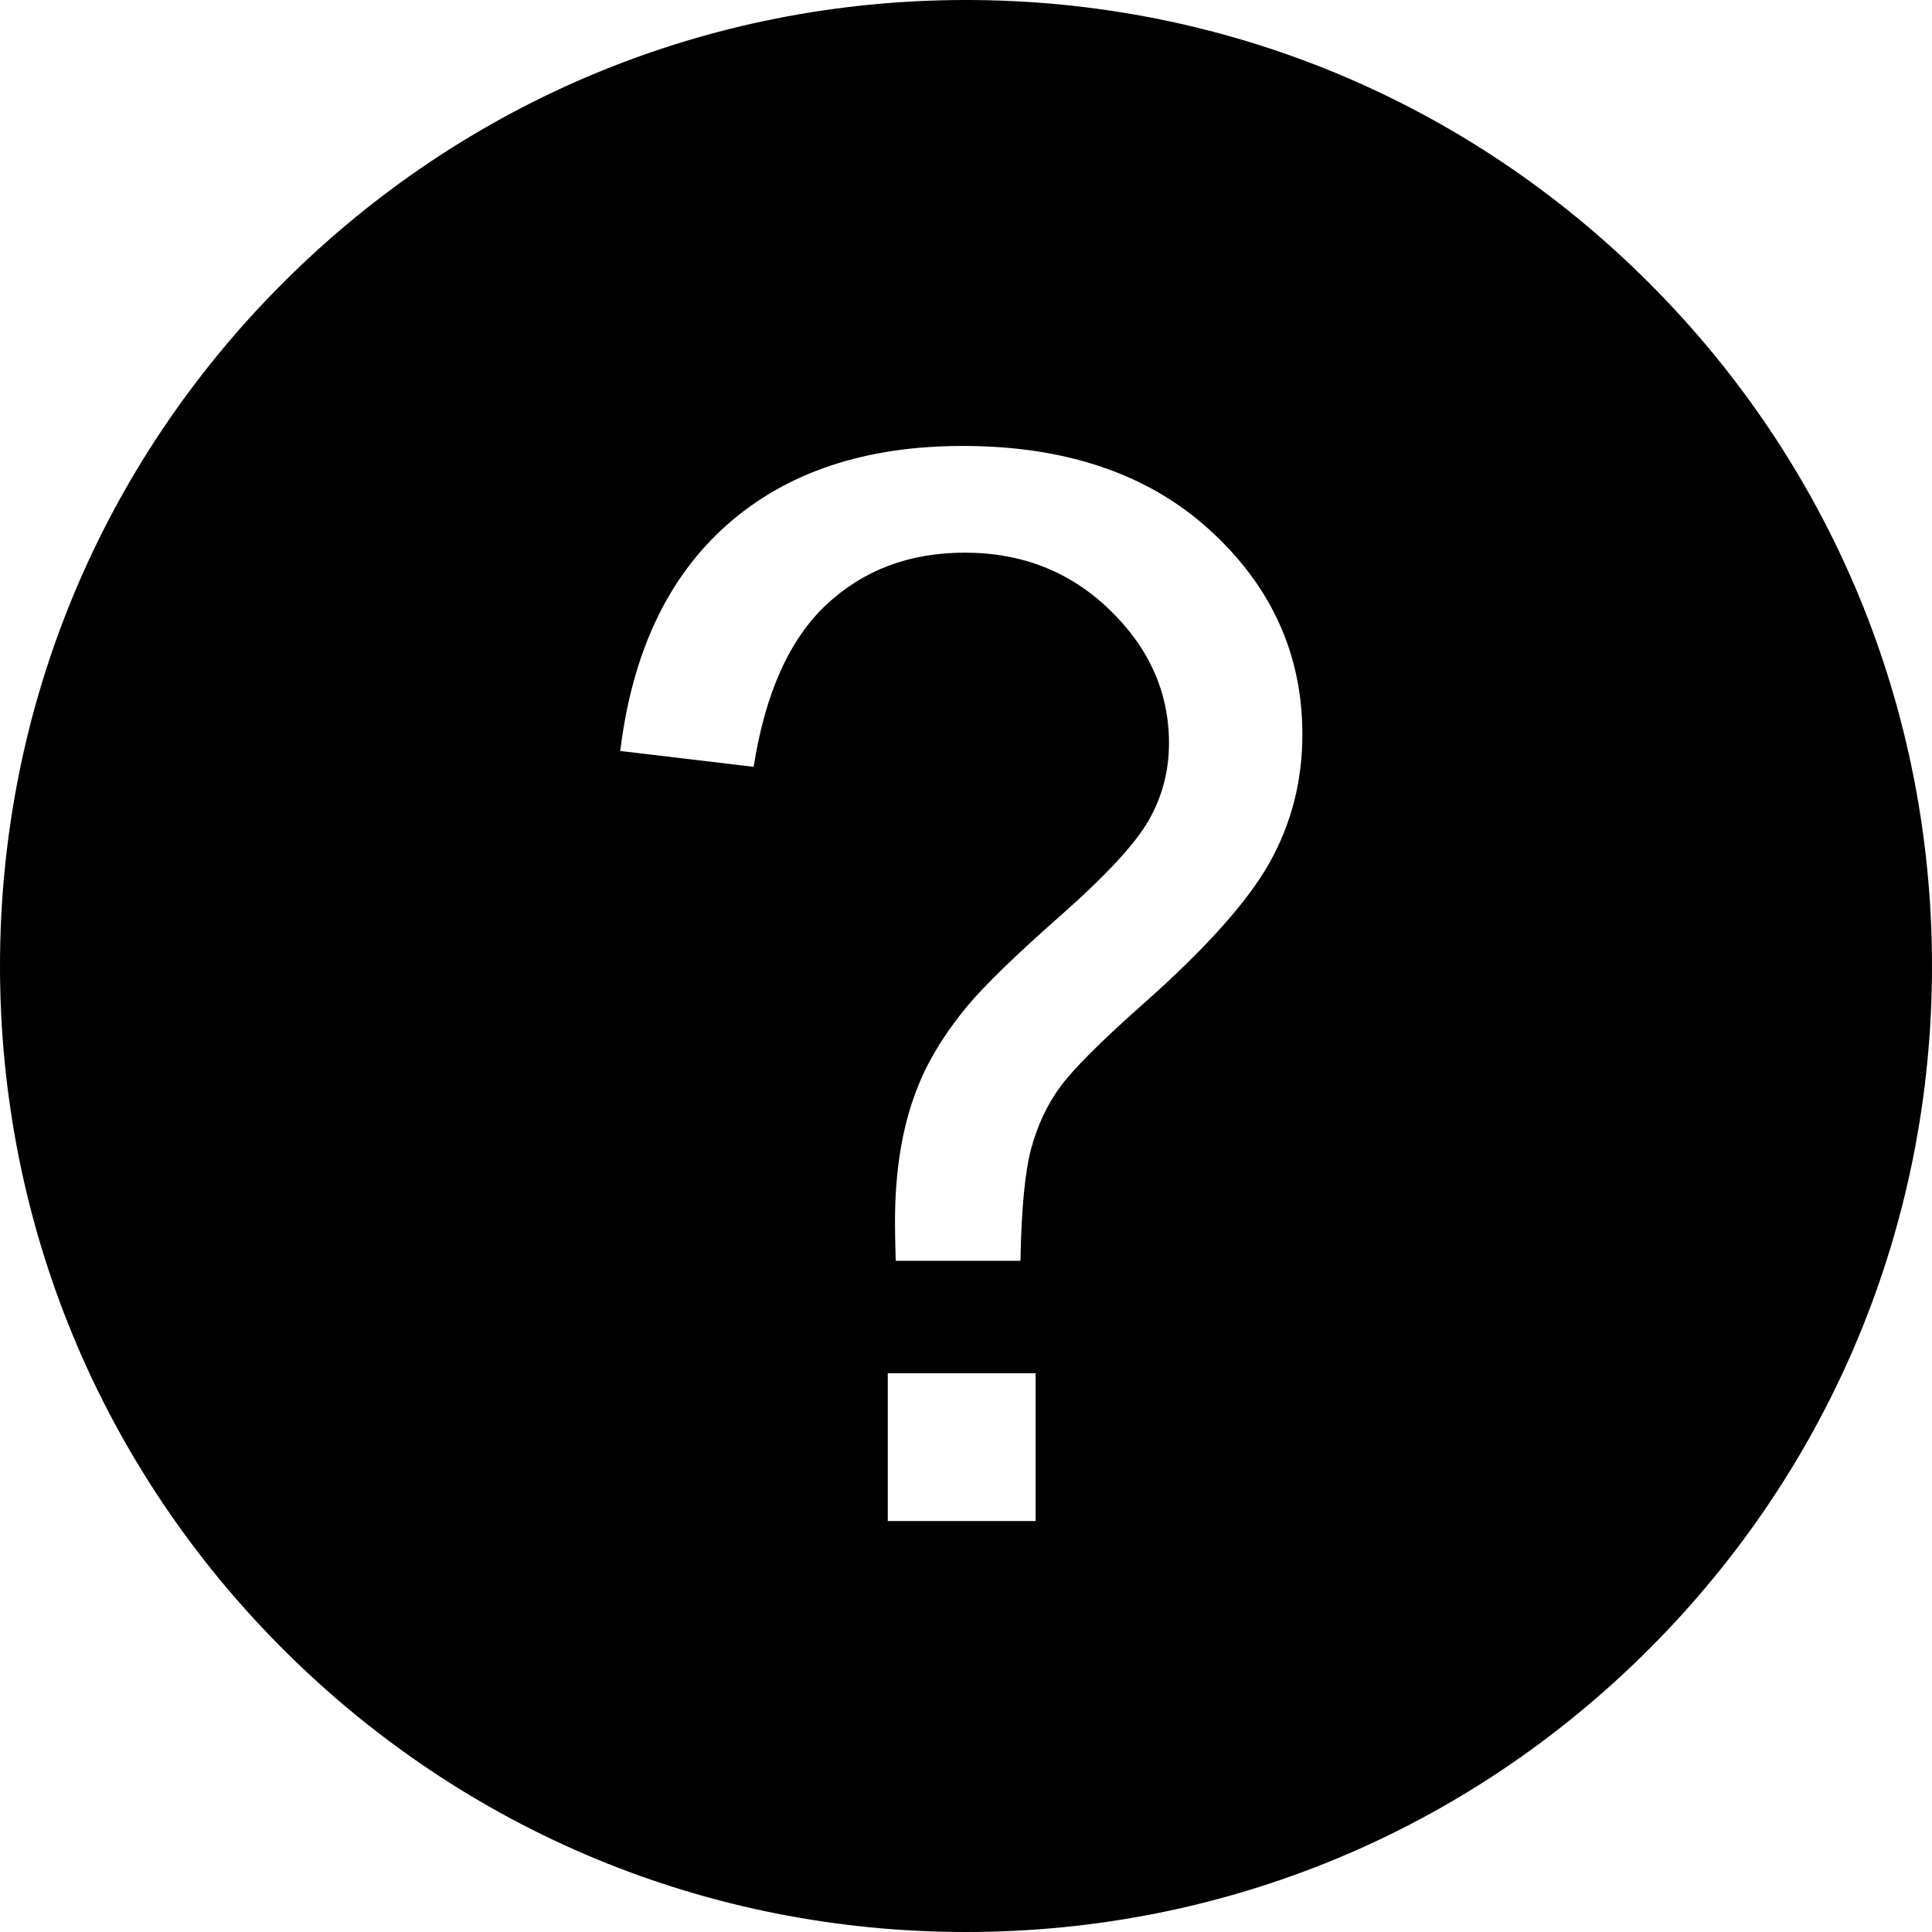
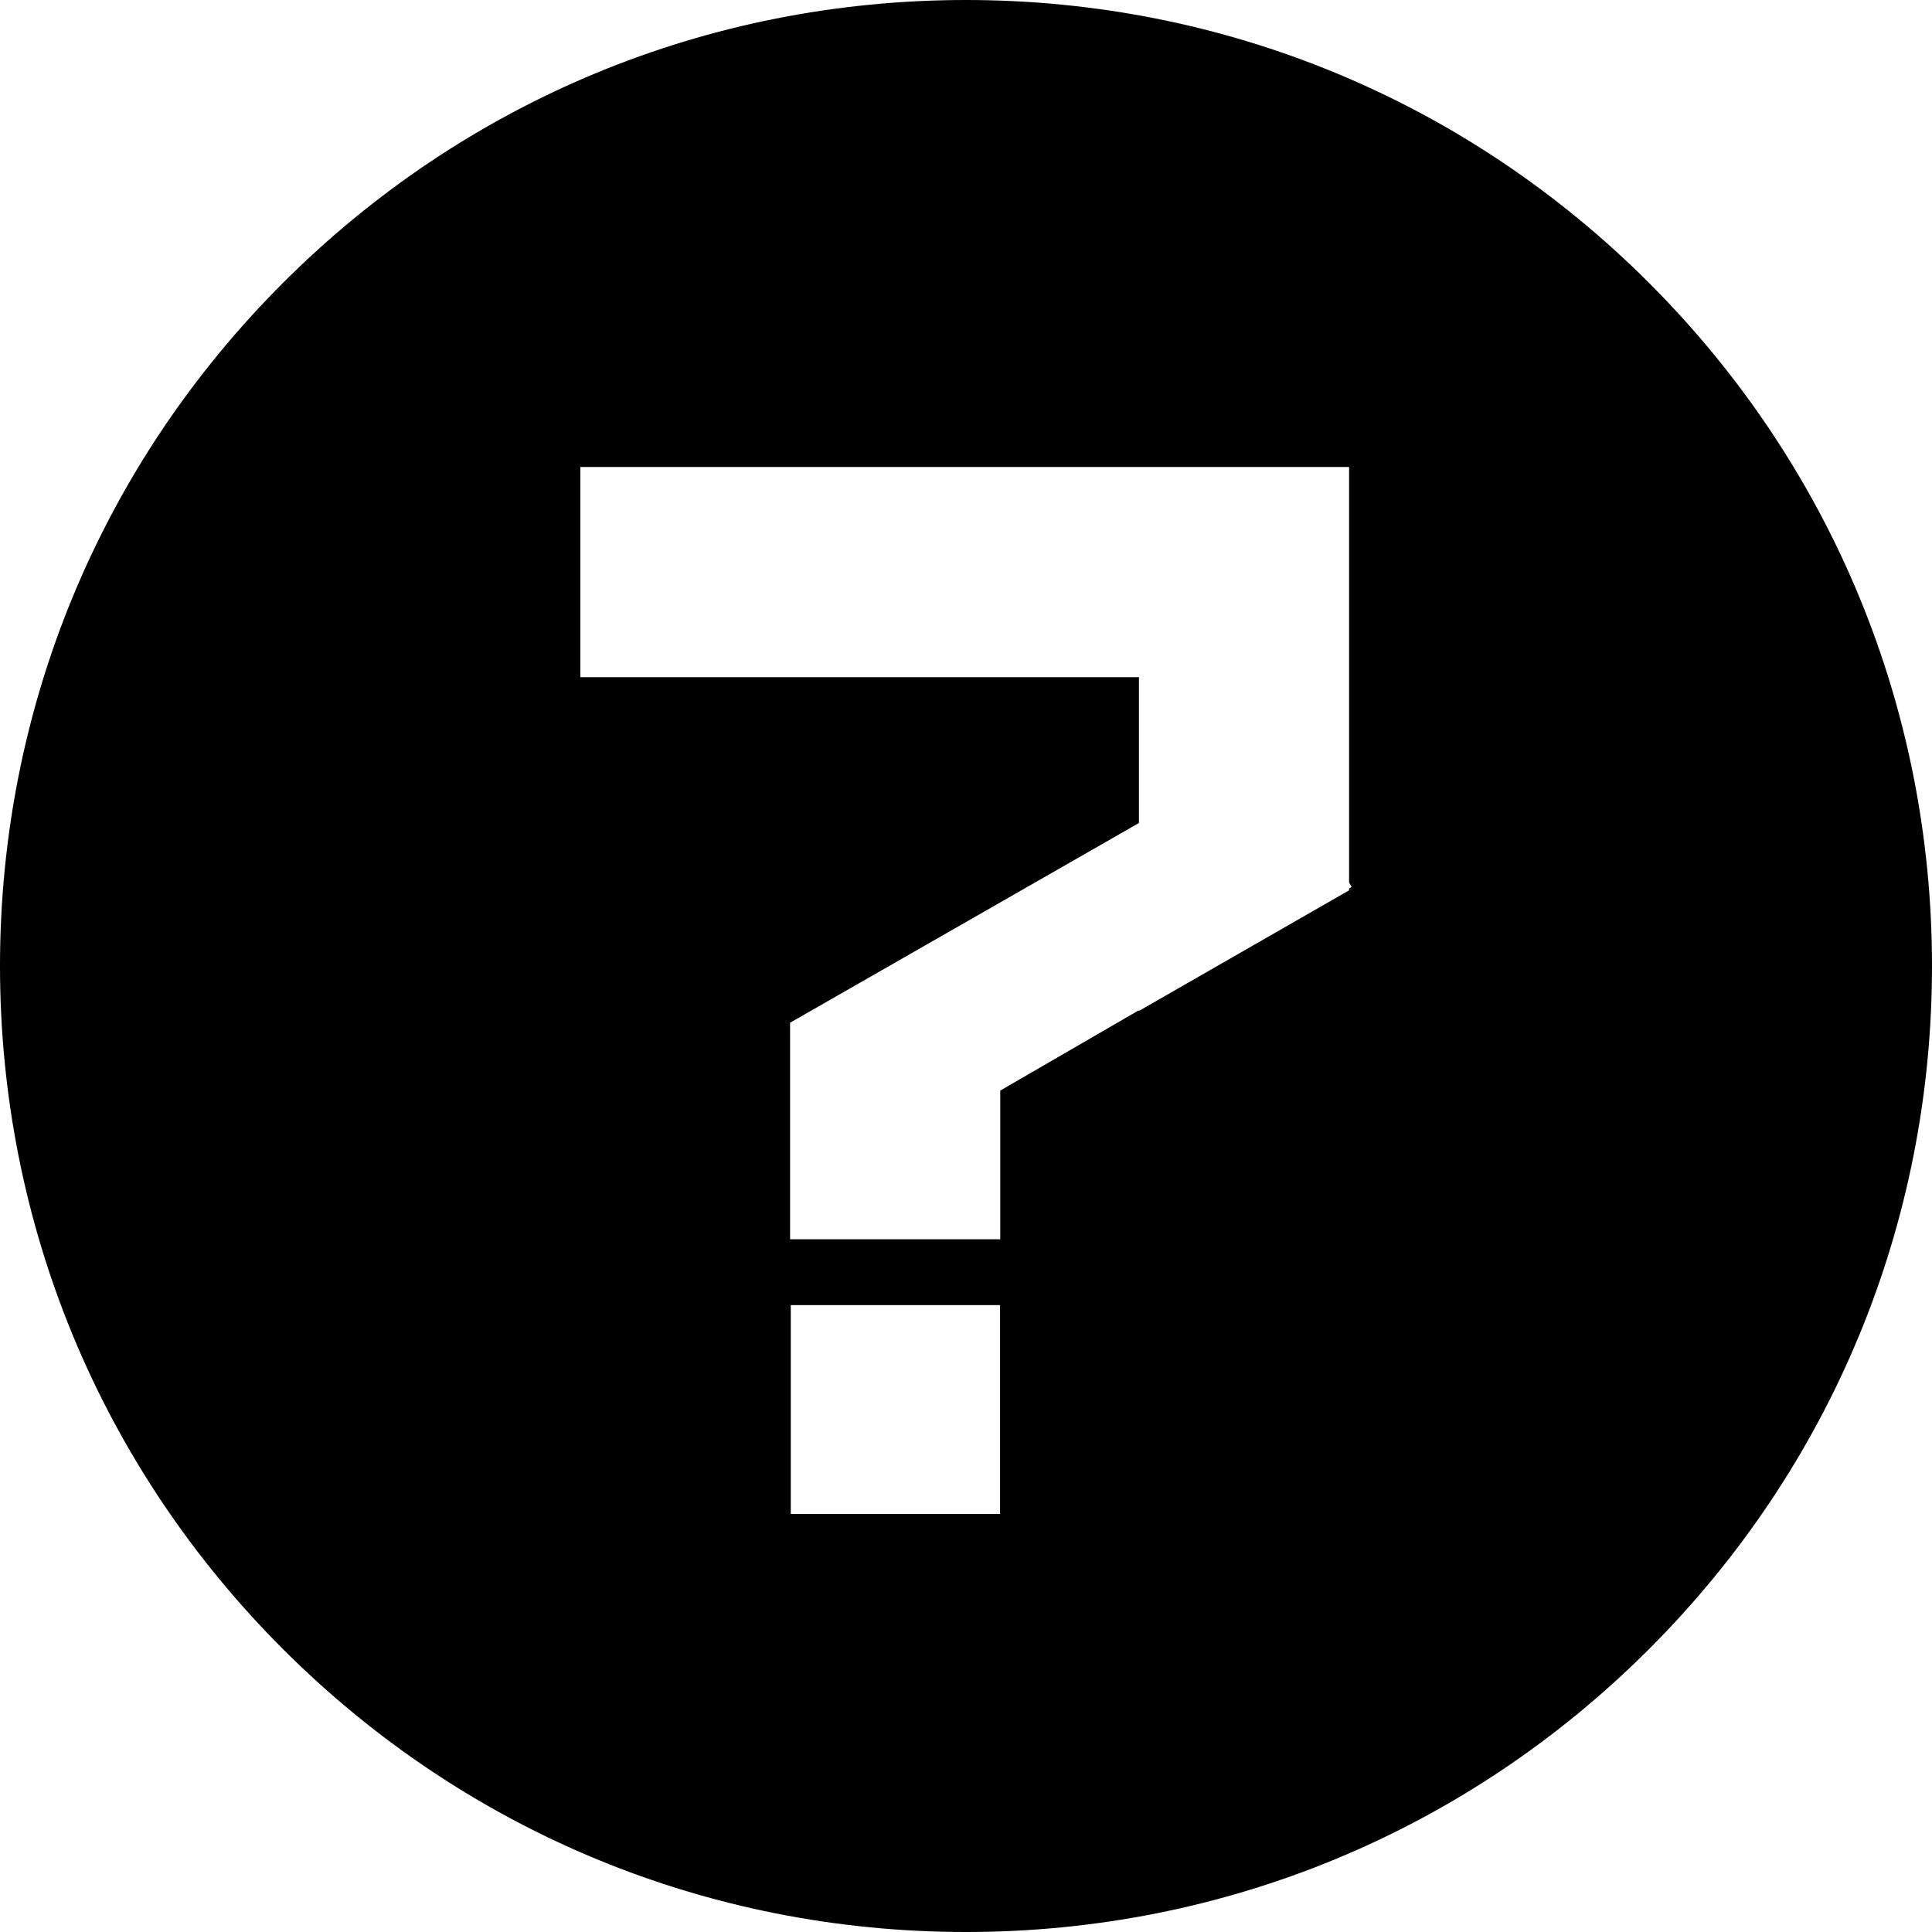
<svg xmlns="http://www.w3.org/2000/svg" width="632.805" height="632.805" viewBox="0 0 632.805 632.805">
-   <path d="M540.133 92.672C480.374 32.912 400.917 0 316.402 0c-84.515 0-163.97 32.912-223.729 92.672C32.912 152.434 0 231.89 0 316.404c0 84.514 32.912 163.969 92.674 223.729 59.761 59.764 139.216 92.672 223.729 92.672 84.514 0 163.969-32.908 223.731-92.672 59.763-59.76 92.672-139.215 92.672-223.729-.001-84.514-32.911-163.971-92.673-223.732zm-200.94 405.541h-48.417v-48.417h48.417v48.417zm76.76-215.868c-7.086 12.754-20.943 28.264-41.568 46.528-13.857 12.281-22.91 21.338-27.16 27.161-4.252 5.827-7.402 12.515-9.447 20.075-2.049 7.558-3.229 19.839-3.543 36.844h-40.857c-.158-5.668-.236-9.919-.236-12.753 0-16.691 2.362-31.097 7.086-43.225 3.461-9.131 9.052-18.342 16.768-27.633 5.668-6.769 15.858-16.651 30.586-29.641 14.718-12.991 24.287-23.342 28.692-31.059 4.406-7.712 6.613-16.138 6.613-25.271 0-16.533-6.457-31.058-19.367-43.576-12.912-12.517-28.735-18.776-47.471-18.776-18.109 0-33.225 5.669-45.347 17.005-12.127 11.337-20.076 29.051-23.855 53.142l-43.693-5.196c3.934-32.275 15.625-56.997 35.073-74.161 19.444-17.16 45.147-25.743 77.113-25.743 33.852 0 60.854 9.211 81.01 27.633 20.152 18.422 30.231 40.704 30.23 66.84 0 15.118-3.543 29.052-10.627 41.806z" />
+   <path d="M540.133 92.671C480.374 32.912 400.917 0 316.402 0c-84.514 0-163.97 32.912-223.729 92.672C32.912 152.434 0 231.889 0 316.405c0 84.514 32.911 163.969 92.673 223.729 59.761 59.767 139.216 92.672 223.729 92.672 84.515 0 163.97-32.905 223.731-92.672 59.762-59.76 92.672-139.215 92.672-223.729 0-84.516-32.91-163.973-92.672-223.734zM327.559 495.862h-68.548V427.47h68.548v68.392zM441.88 291.005v.613l-68.833 39.503v-.233l-45.425 26.32v48.698h-68.833V351.99l-.006-17.006 114.264-65.419v-47.77H190.082v-68.836H441.88v136.102l.844 1.451-.844.493z" />
</svg>
